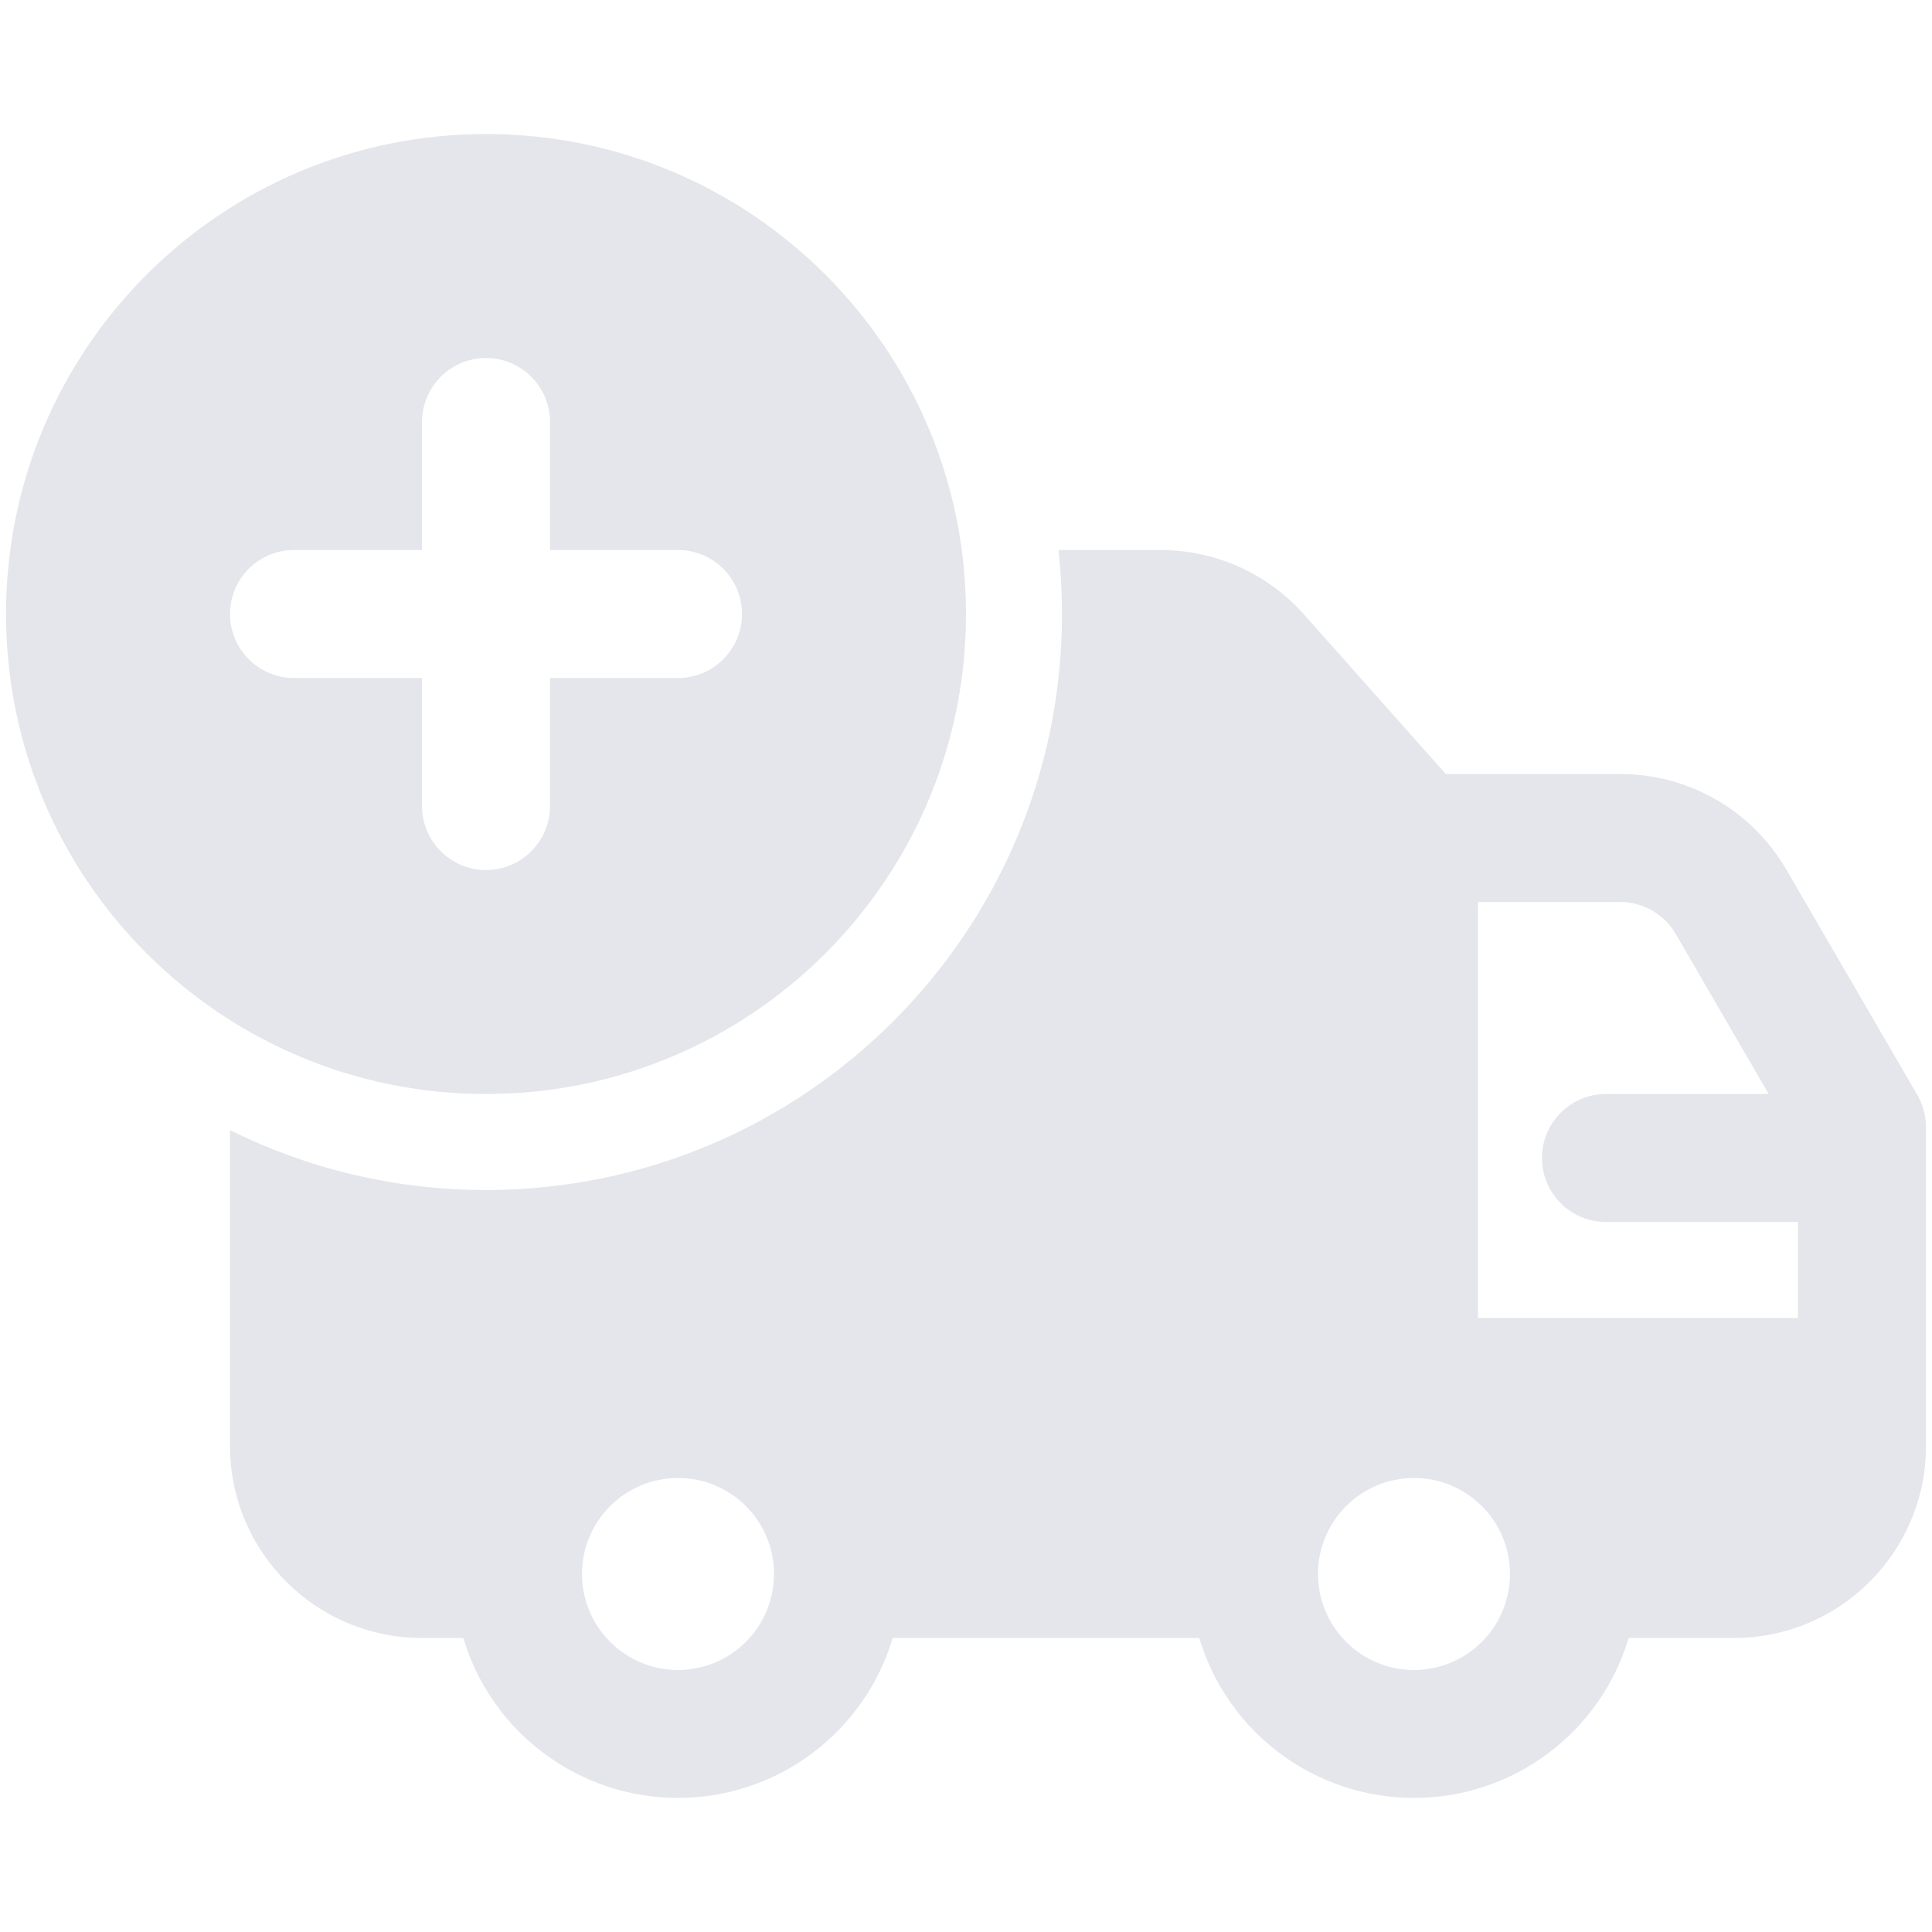
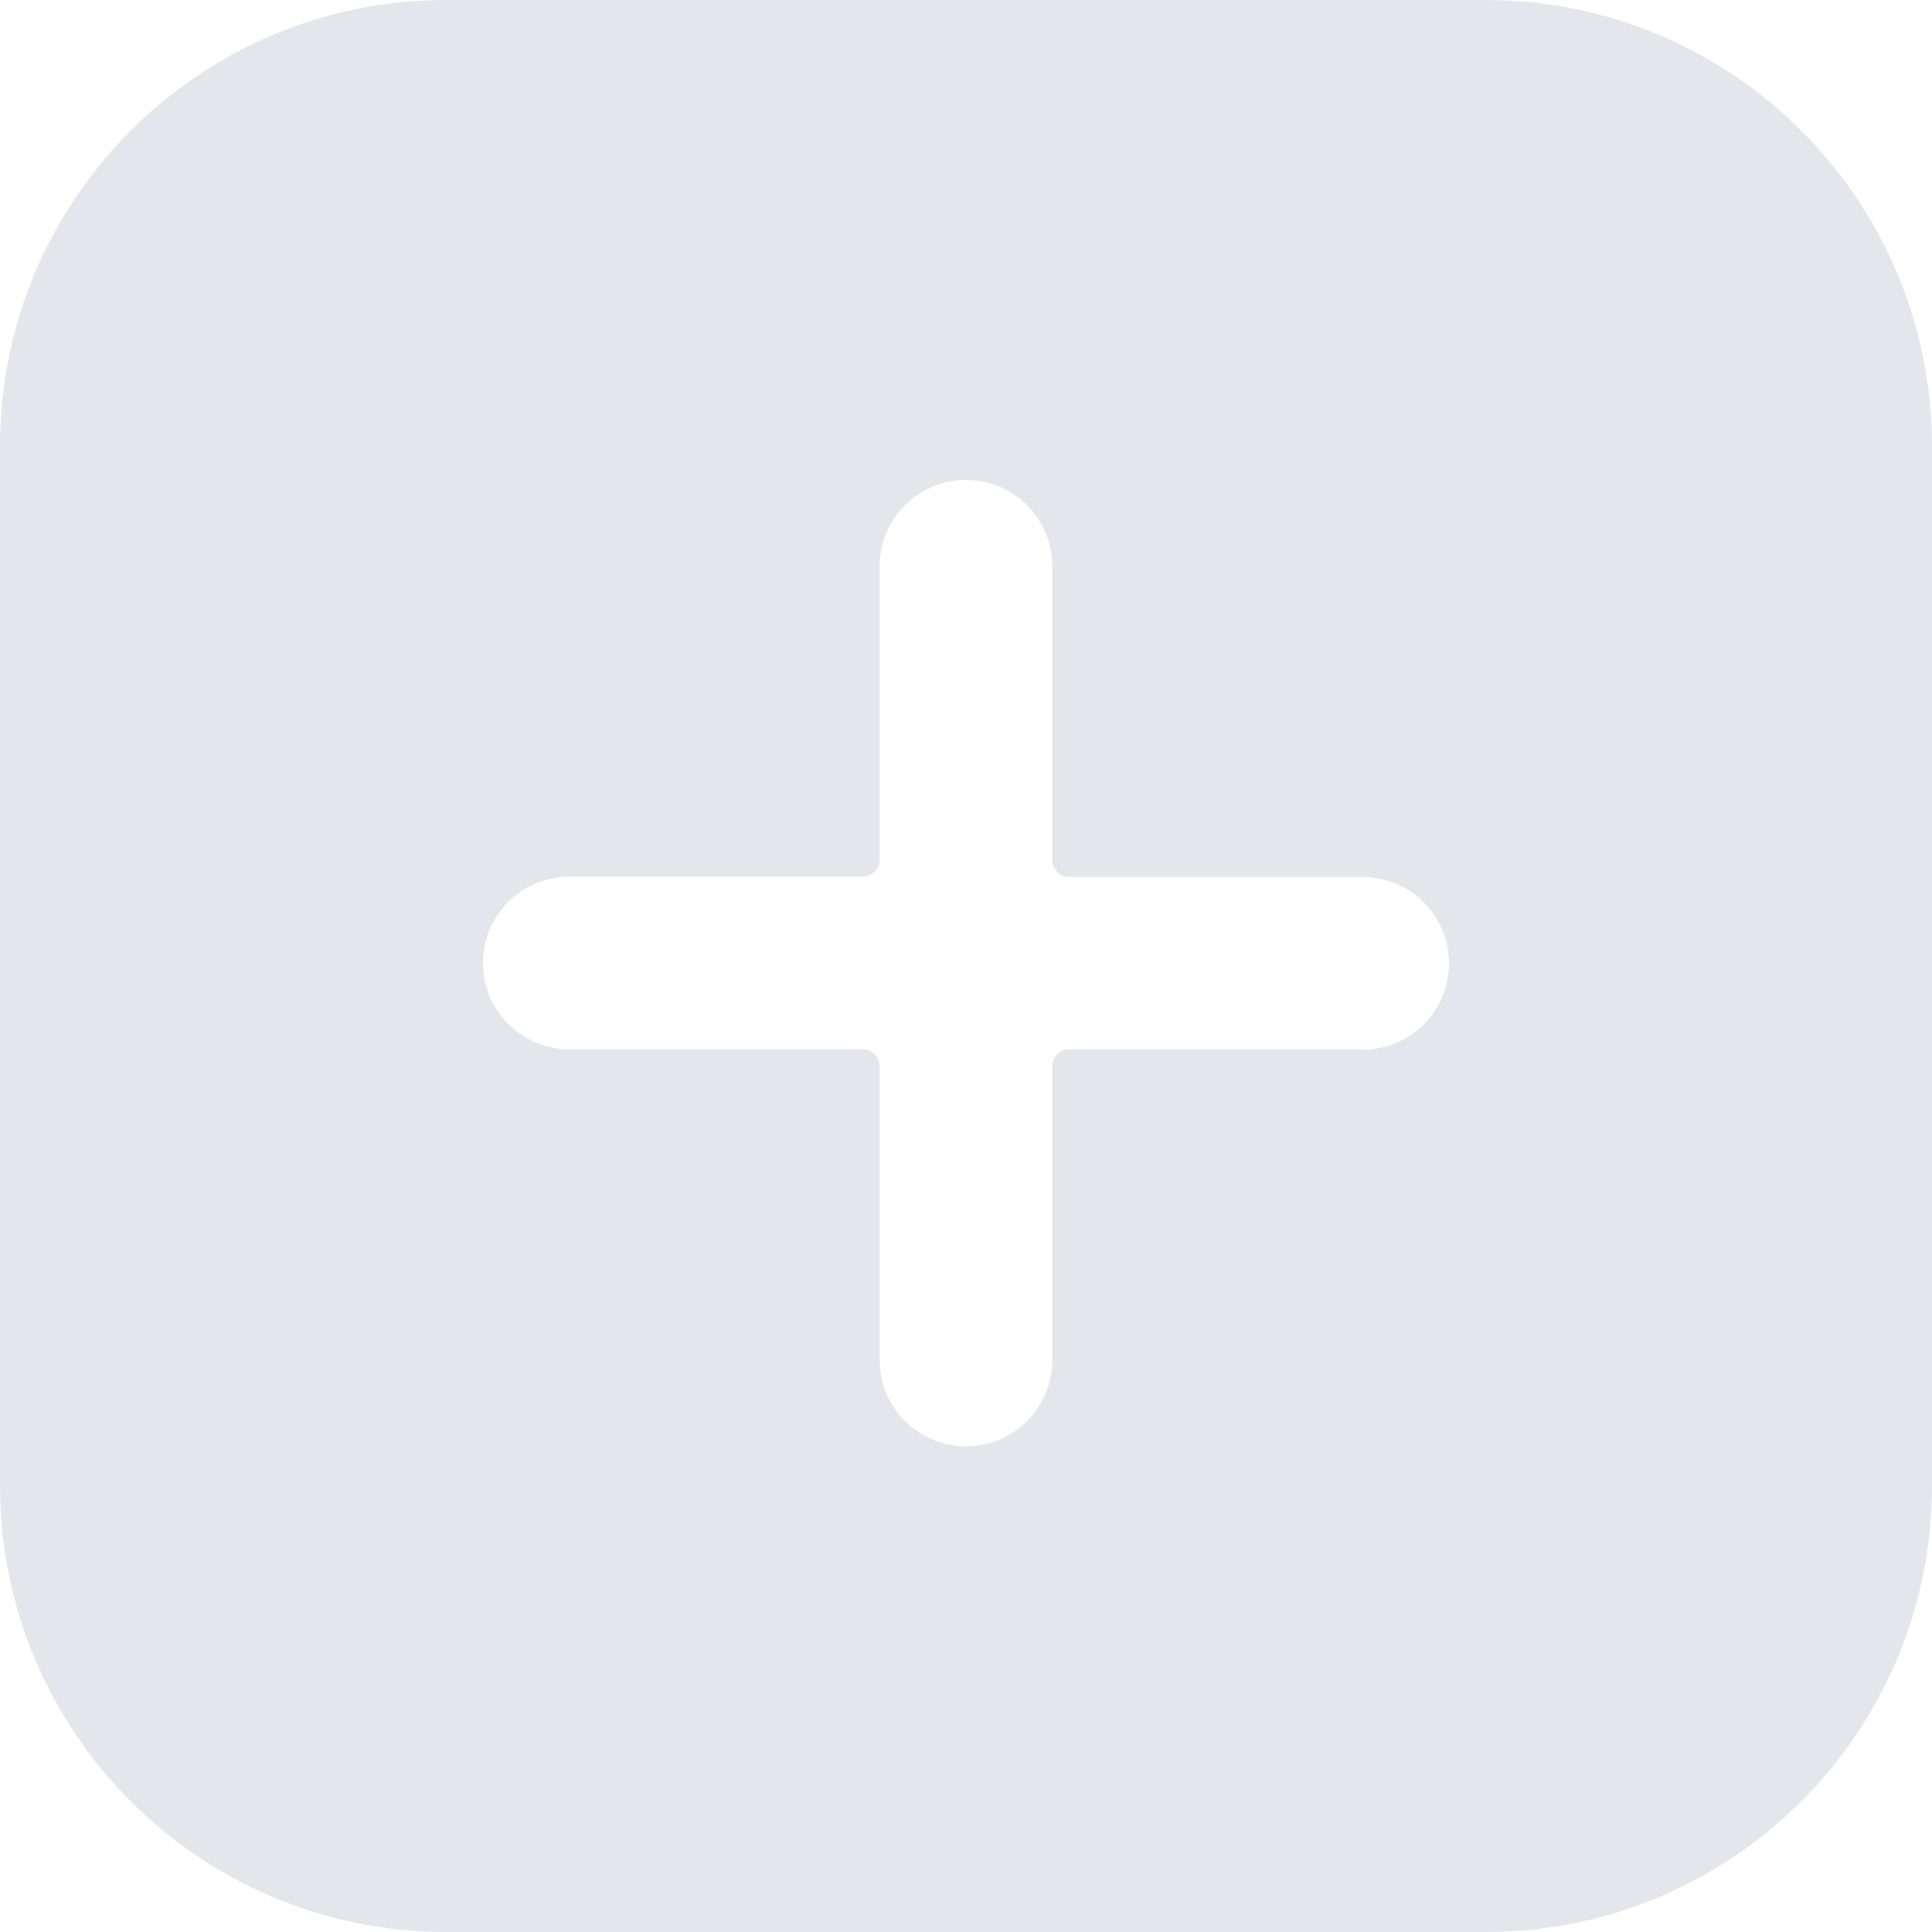
- <svg xmlns="http://www.w3.org/2000/svg" version="1.1" width="512" height="512" x="0" y="0" viewBox="0 0 64 64" style="enable-background:new 0 0 512 512" xml:space="preserve" class="">
-   <g transform="matrix(1.06,0,0,1.06,-1.92,-1.919956)">
-     <g fill="#000" fill-rule="evenodd" clip-rule="evenodd">
-       <path d="M32 21c0-8.284-6.716-15-15-15S2 12.716 2 21s6.716 15 15 15 15-6.716 15-15m-13-6a2 2 0 1 0-4 0v4h-4a2 2 0 1 0 0 4h4v4a2 2 0 1 0 4 0v-4h4a2 2 0 1 0 0-4h-4z" fill="#e4e6eb" opacity="1" data-original="#000000" />
-       <path d="M34.89 19q.11.986.11 2c0 9.941-8.059 18-18 18-2.874 0-5.59-.673-8-1.871V47a6 6 0 0 0 6 6h1.29a7.003 7.003 0 0 0 13.42 0h9.58a7.003 7.003 0 0 0 13.42 0H56a6 6 0 0 0 6-6v-9.964a2 2 0 0 0-.27-1.005l-4.094-7.045A6 6 0 0 0 52.448 26h-5.454l-4.43-4.986A6 6 0 0 0 38.078 19zM48 30v13h10v-3h-6a2 2 0 1 1 0-4h5.085l-2.908-5.005a2 2 0 0 0-1.73-.995zM23 48a3 3 0 1 0 0 6 3 3 0 0 0 0-6m23 0a3 3 0 1 0 0 6 3 3 0 0 0 0-6" fill="#e4e6eb" opacity="1" data-original="#000000" />
+ <svg xmlns="http://www.w3.org/2000/svg" version="1.1" width="512" height="512" x="0" y="0" viewBox="0 0 152 152" style="enable-background:new 0 0 512 512" xml:space="preserve" class="">
+   <g>
+     <g data-name="Layer 2">
+       <path d="M117 0H35A35.1 35.1 0 0 0 0 35v82a35.1 35.1 0 0 0 35 35h82a35.1 35.1 0 0 0 35-35V35a35.1 35.1 0 0 0-35-35m-9.79 82.55H84.14a1.34 1.34 0 0 0-1.35 1.35V107a6.79 6.79 0 0 1-13.58 0V83.9a1.34 1.34 0 0 0-1.35-1.35H44.79a6.79 6.79 0 1 1 0-13.58h23.07a1.34 1.34 0 0 0 1.35-1.35V44.55a6.79 6.79 0 0 1 13.58 0v23.07A1.34 1.34 0 0 0 84.14 69h23.07a6.79 6.79 0 0 1 0 13.58z" data-name="01.Add" fill="#e4e6eb" opacity="1" data-original="#000000" class="" />
    </g>
  </g>
</svg>
